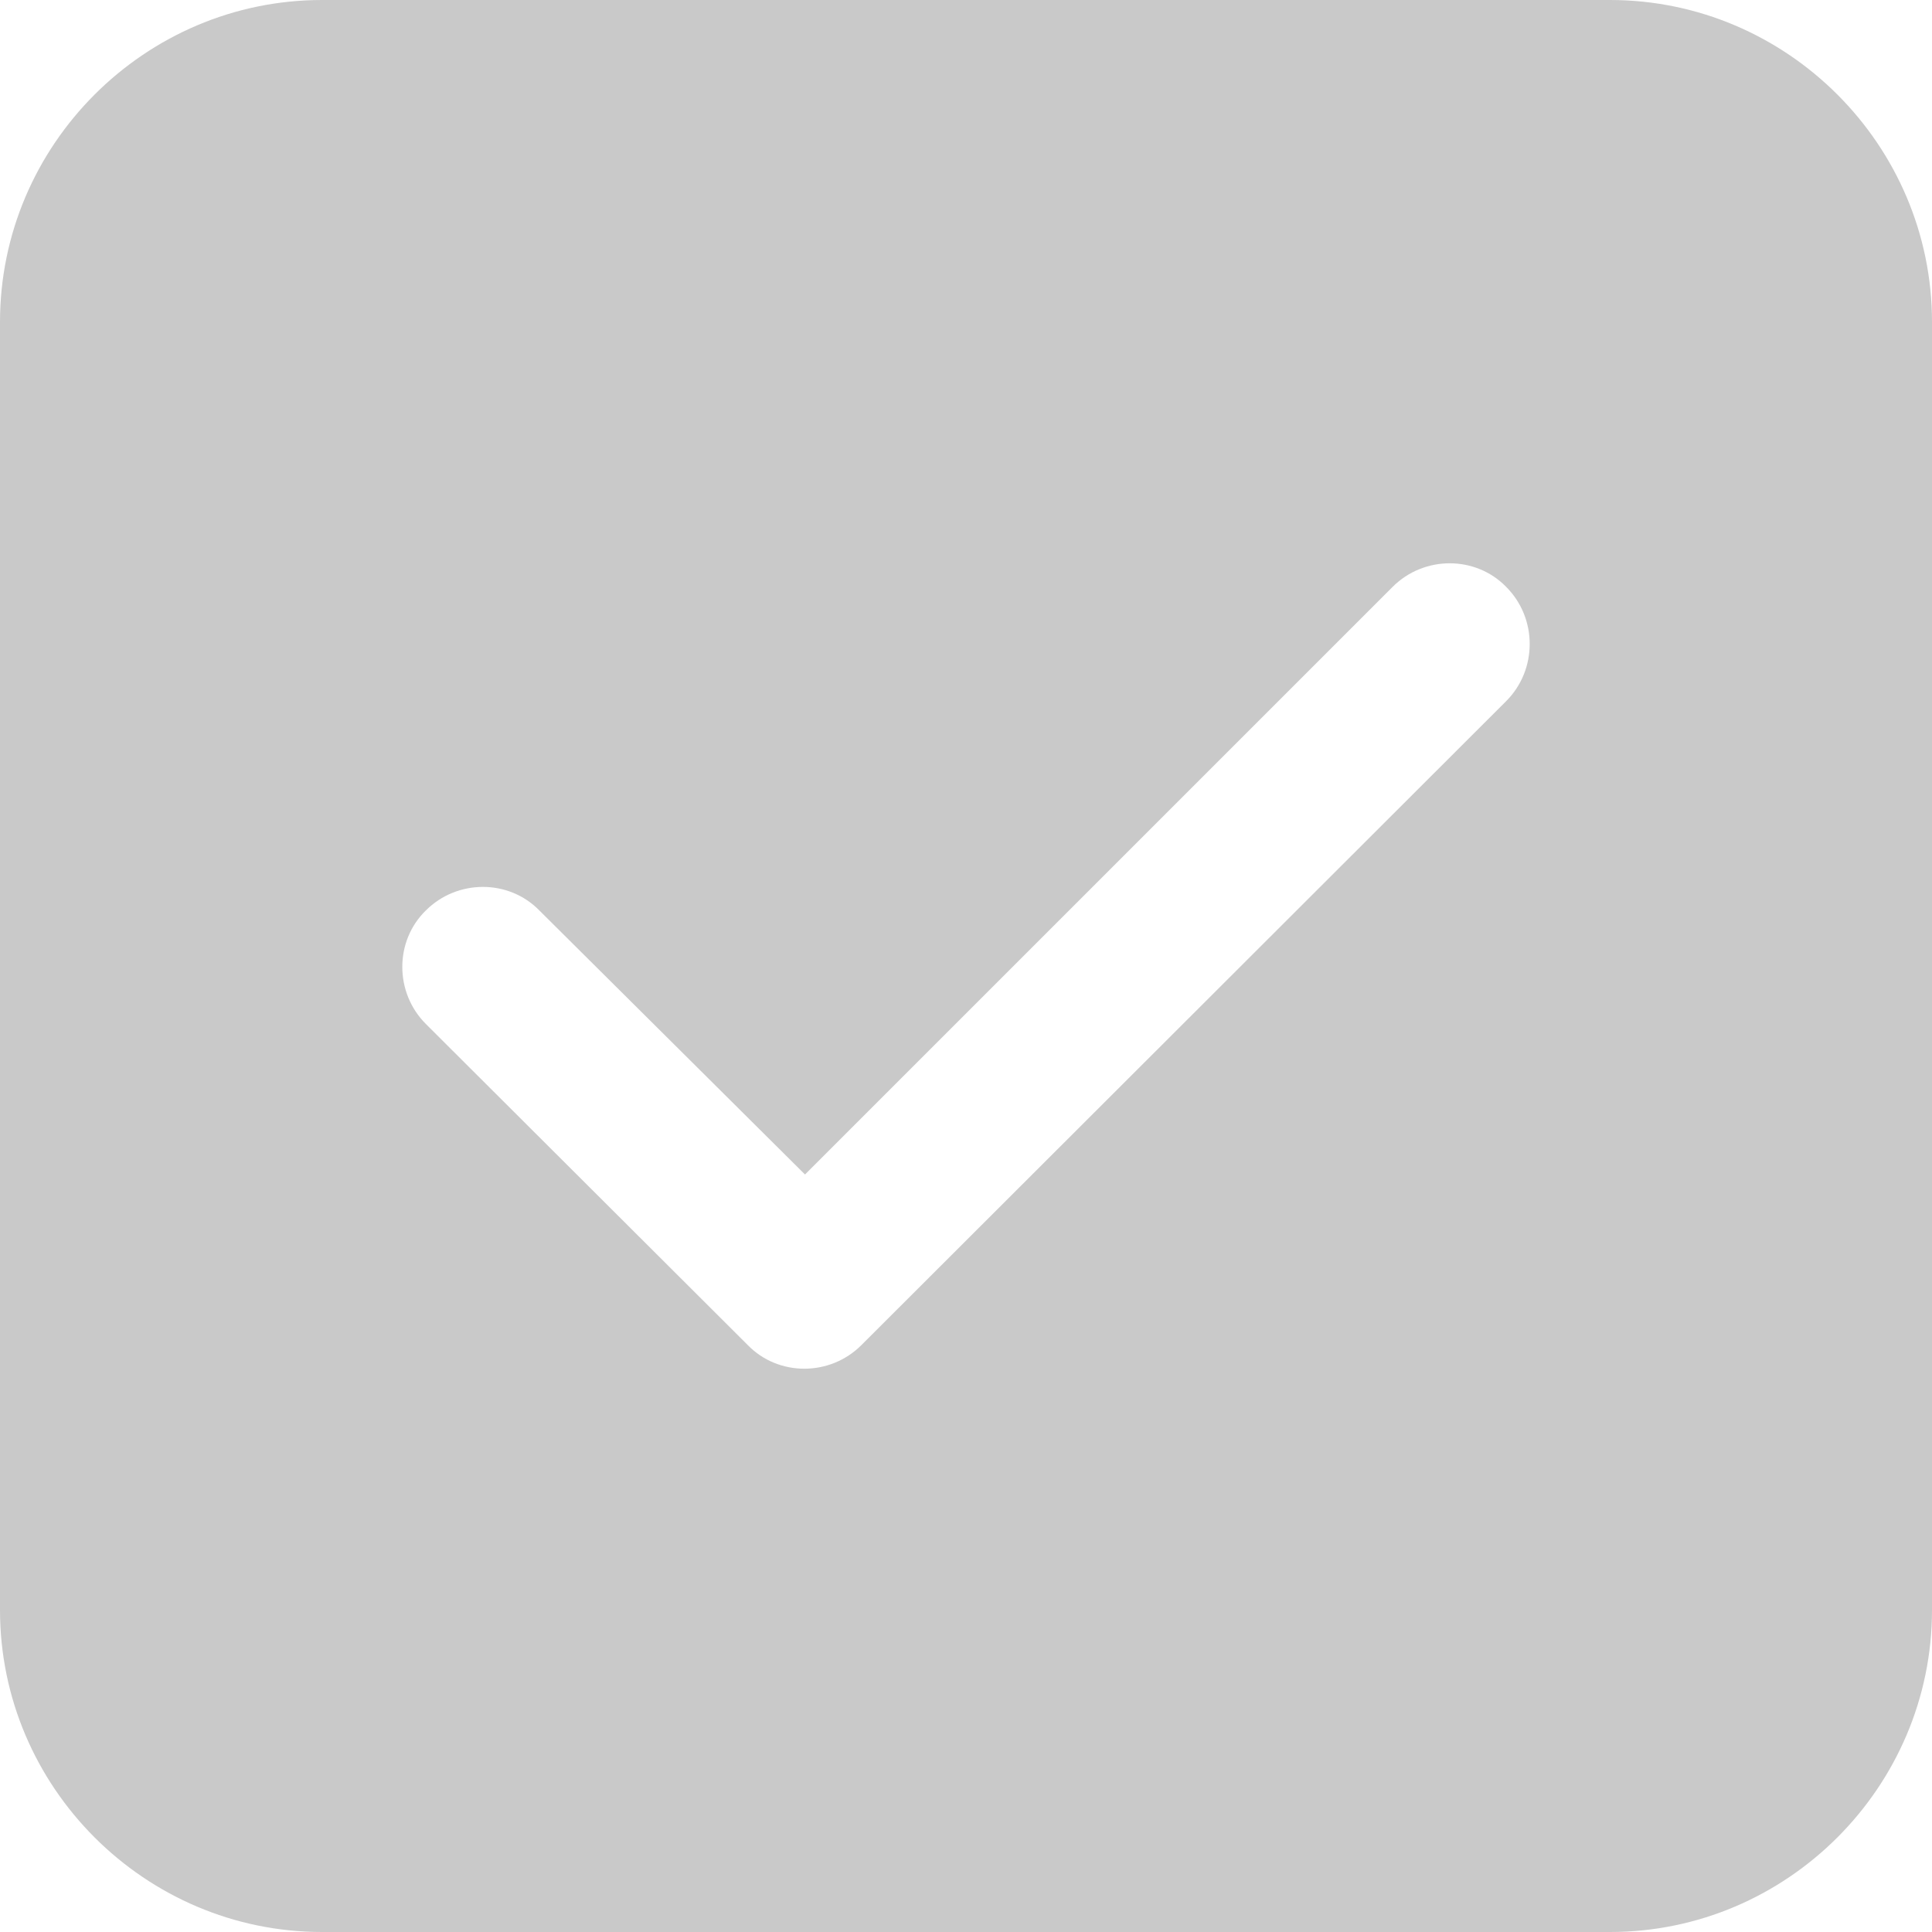
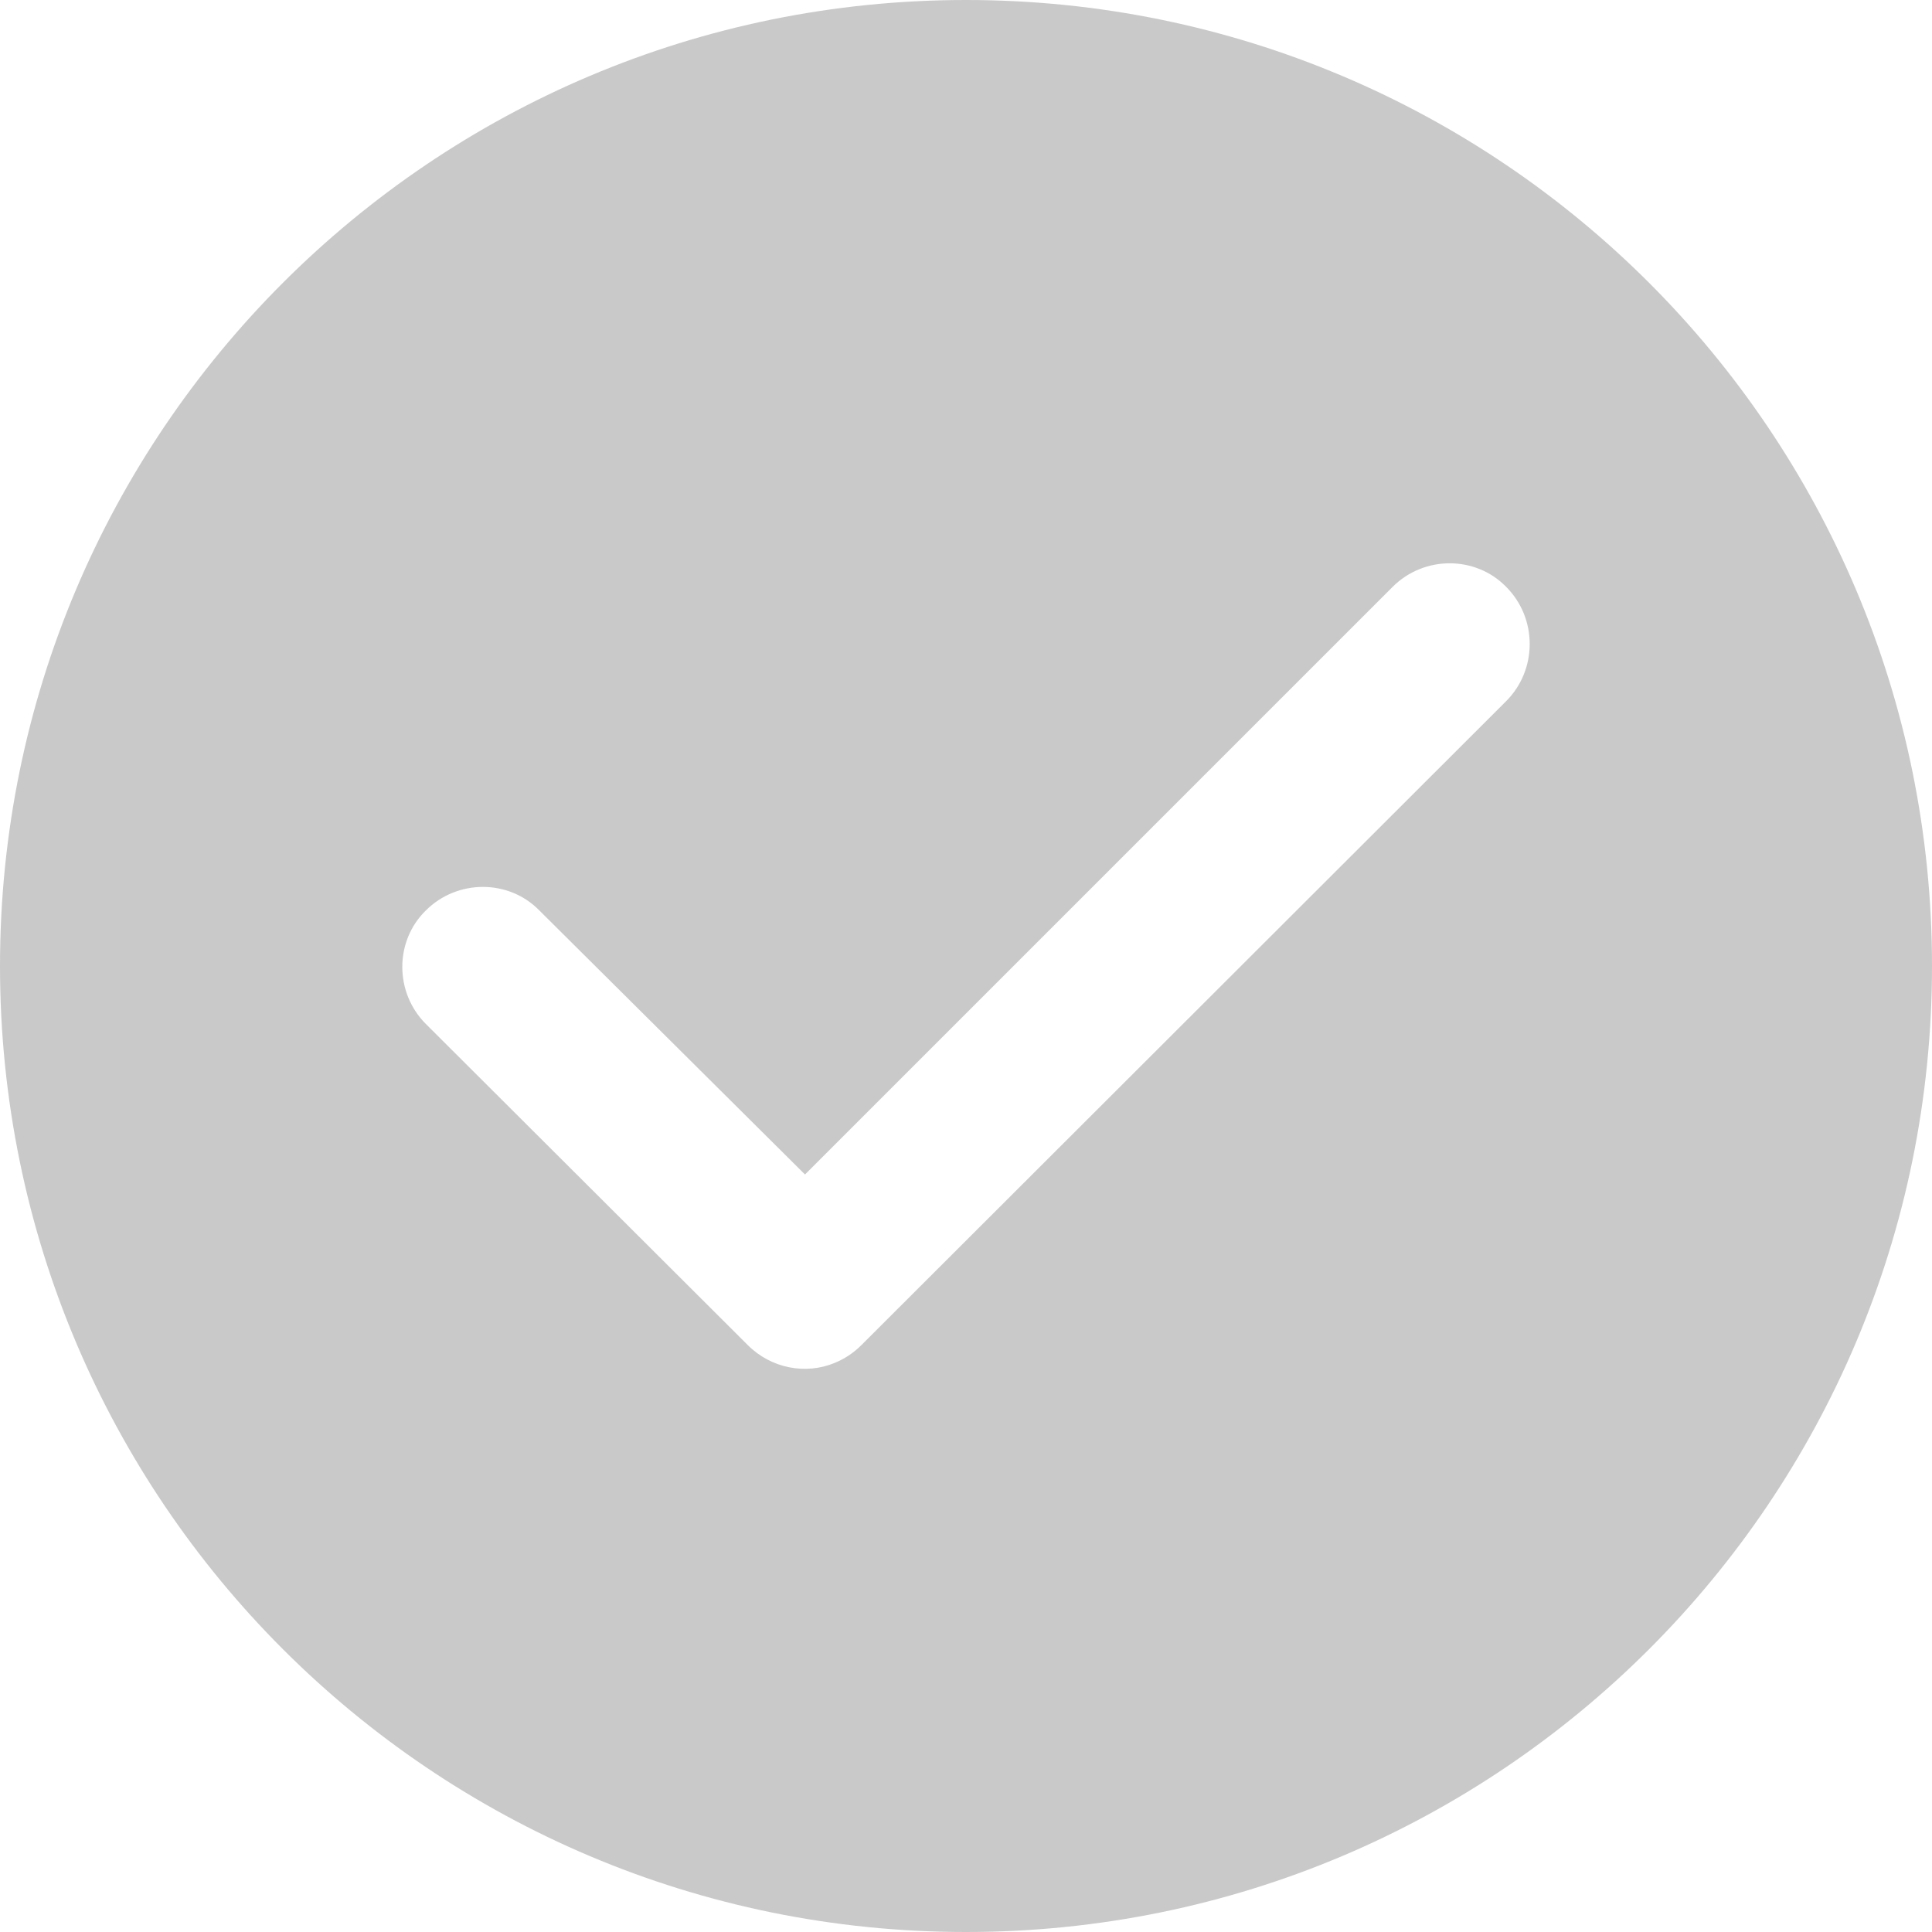
<svg xmlns="http://www.w3.org/2000/svg" version="1.1" x="0px" y="0px" viewBox="0 0 24 24" style="enable-background:new 0 0 24 24;" xml:space="preserve">
  <style type="text/css">
	.st0{fill:#C9C9C9;}
</style>
  <g id="Camada_1">
+     <path class="st0" d="M12,0C5.37,0,0,5.37,0,12c0,6.63,5.37,12,12,12s12-5.37,12-12C24,5.37,18.63,0,12,0z M18.71,8.71l-8.01,8l0,0   c-0.1,0.1-0.21,0.17-0.33,0.22c-0.36,0.15-0.79,0.07-1.08-0.22l-4-3.99c-0.39-0.39-0.39-1.03,0-1.41l0,0   c0.39-0.39,1.03-0.39,1.41,0L10,14.59l7.3-7.3c0.39-0.39,1.03-0.39,1.41,0l0,0C19.1,7.68,19.1,8.32,18.71,8.71z" />
+   </g>
+   <g id="Camada_2">
</g>
-   <g id="Camada_3">
- </g>
-   <g id="Camada_4">
- </g>
-   <g id="Camada_2">
-     <g>
-       <path class="st0" d="M20,0H4C1.8,0,0,1.8,0,4v16c0,2.2,1.8,4,4,4h16c2.2,0,4-1.8,4-4V4C24,1.8,22.2,0,20,0z M18.71,8.71l-8.01,8    c-0.39,0.39-1.03,0.39-1.41,0l-4-3.99c-0.39-0.39-0.39-1.03,0-1.41l0,0c0.39-0.39,1.03-0.39,1.41,0L10,14.59l7.3-7.3    c0.39-0.39,1.03-0.39,1.41,0l0,0C19.1,7.68,19.1,8.32,18.71,8.71z" />
-     </g>
-   </g>
</svg>
